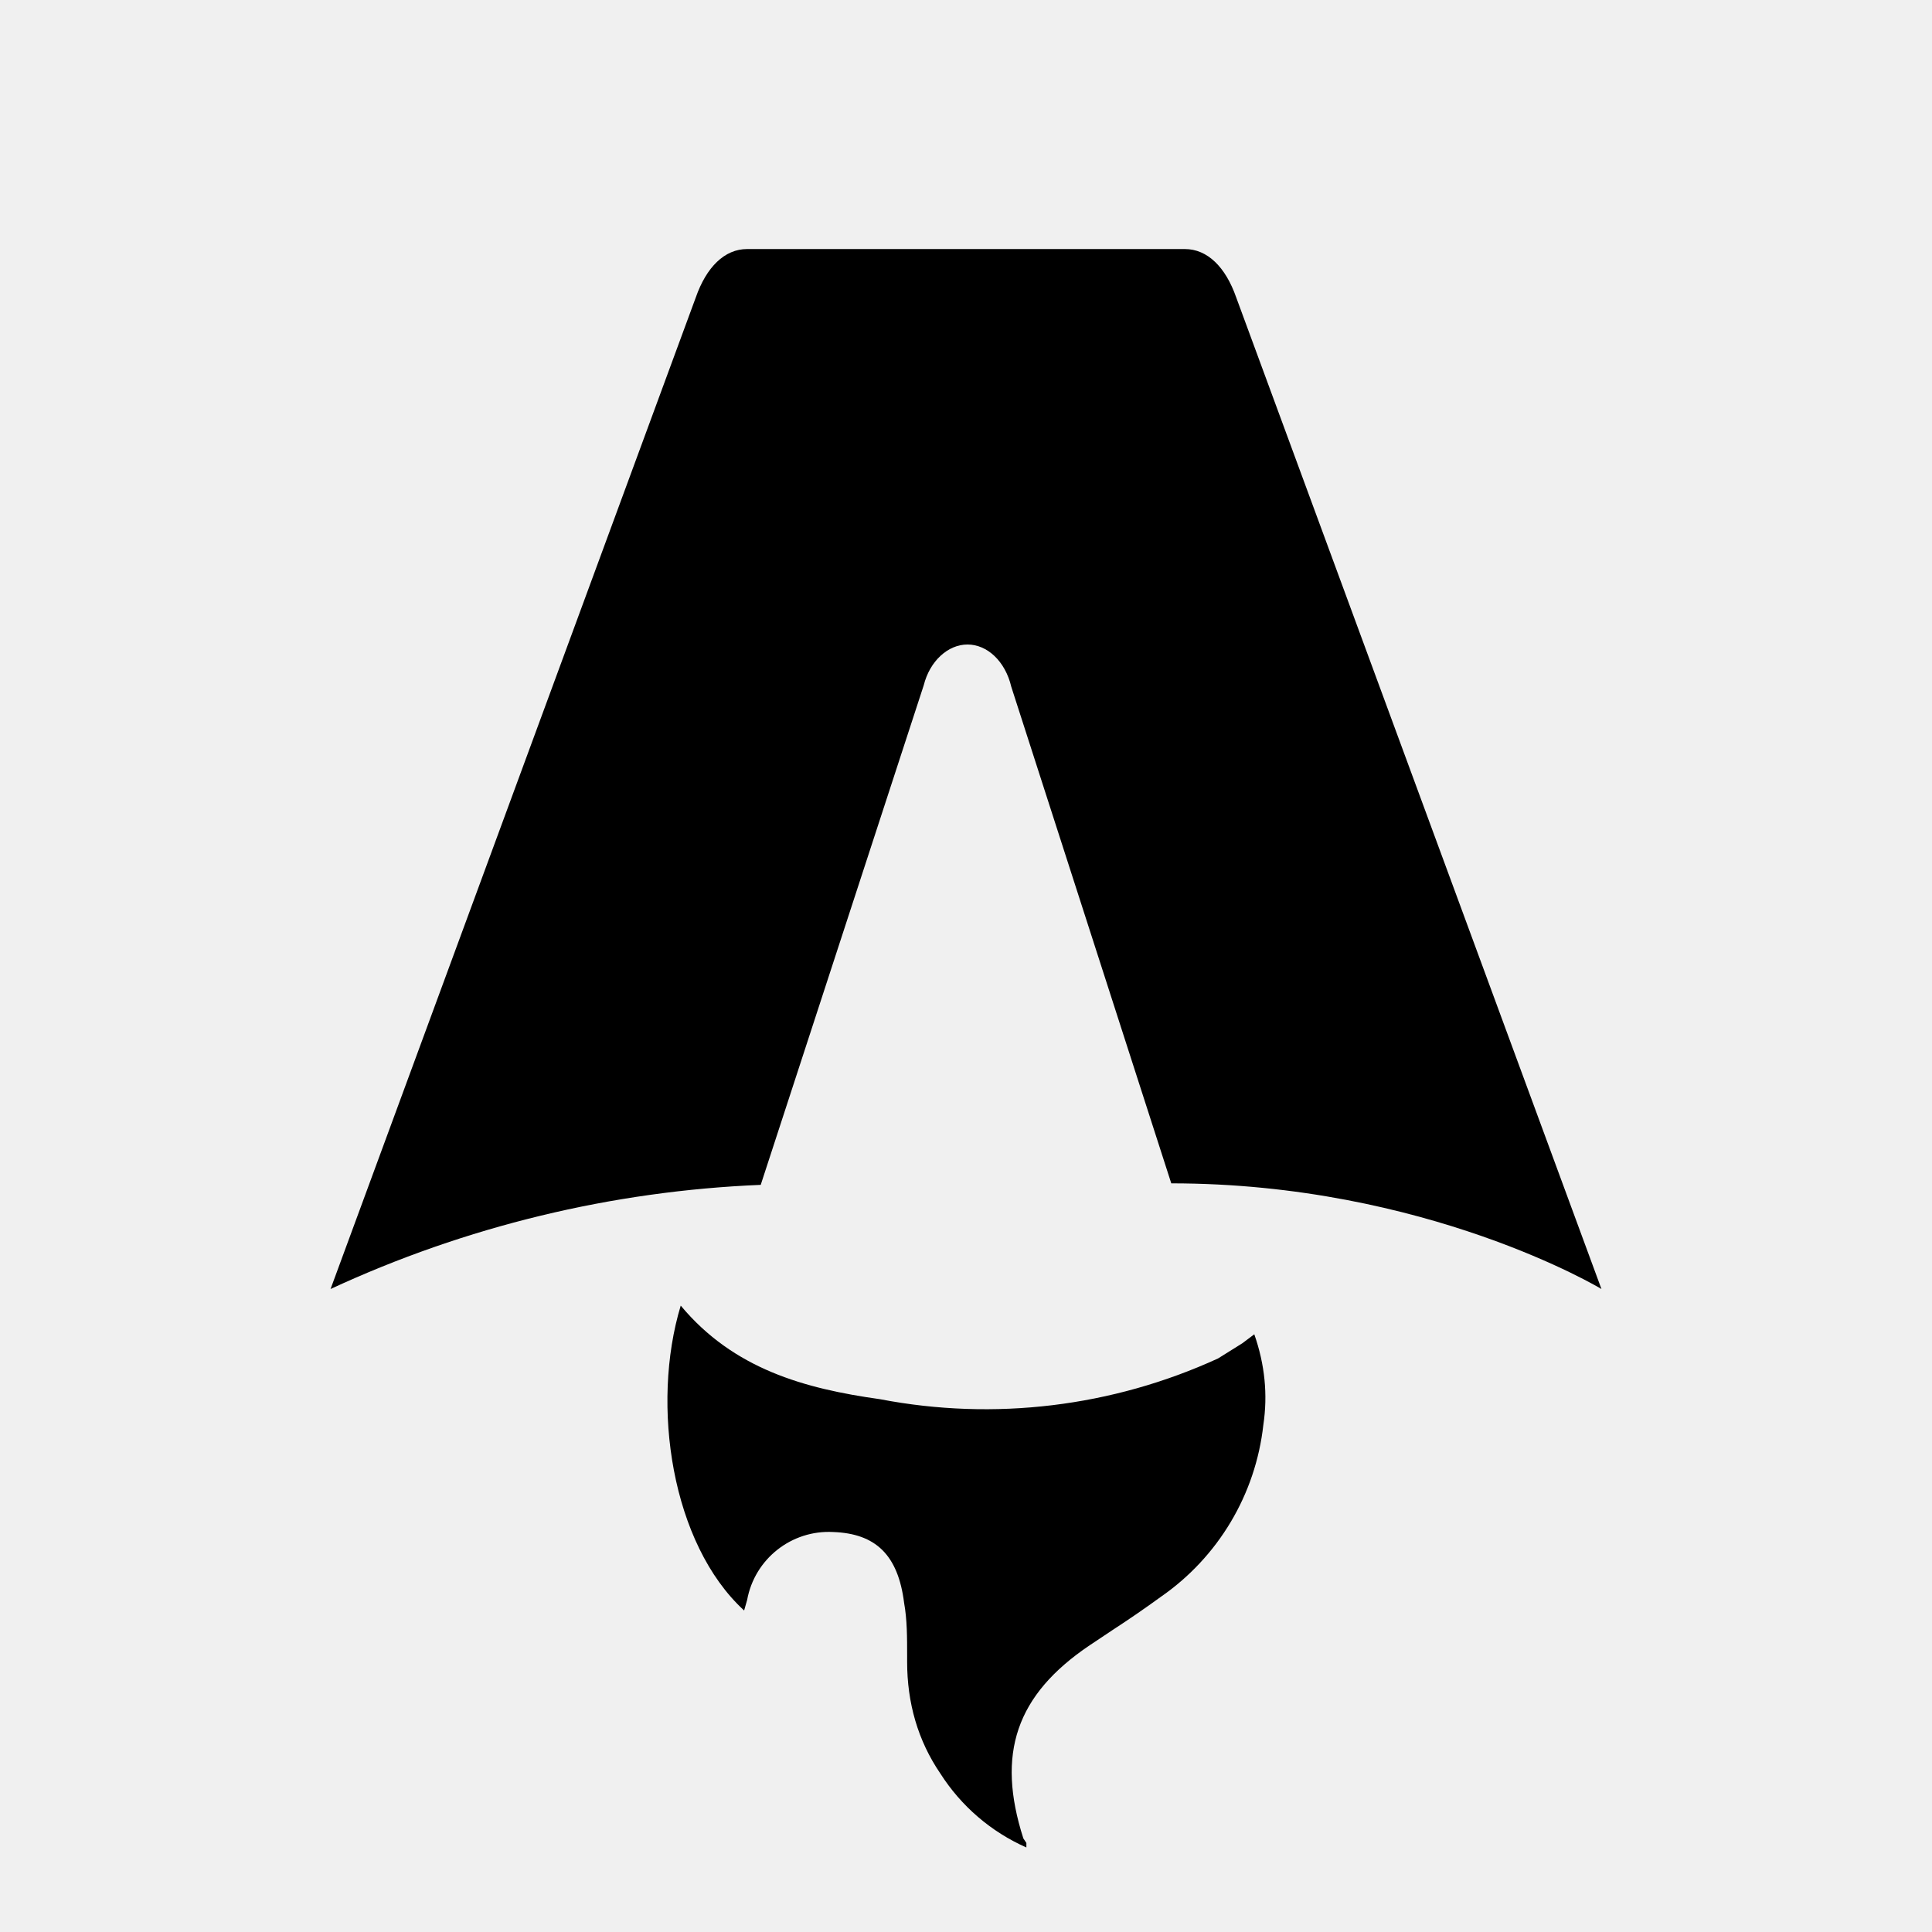
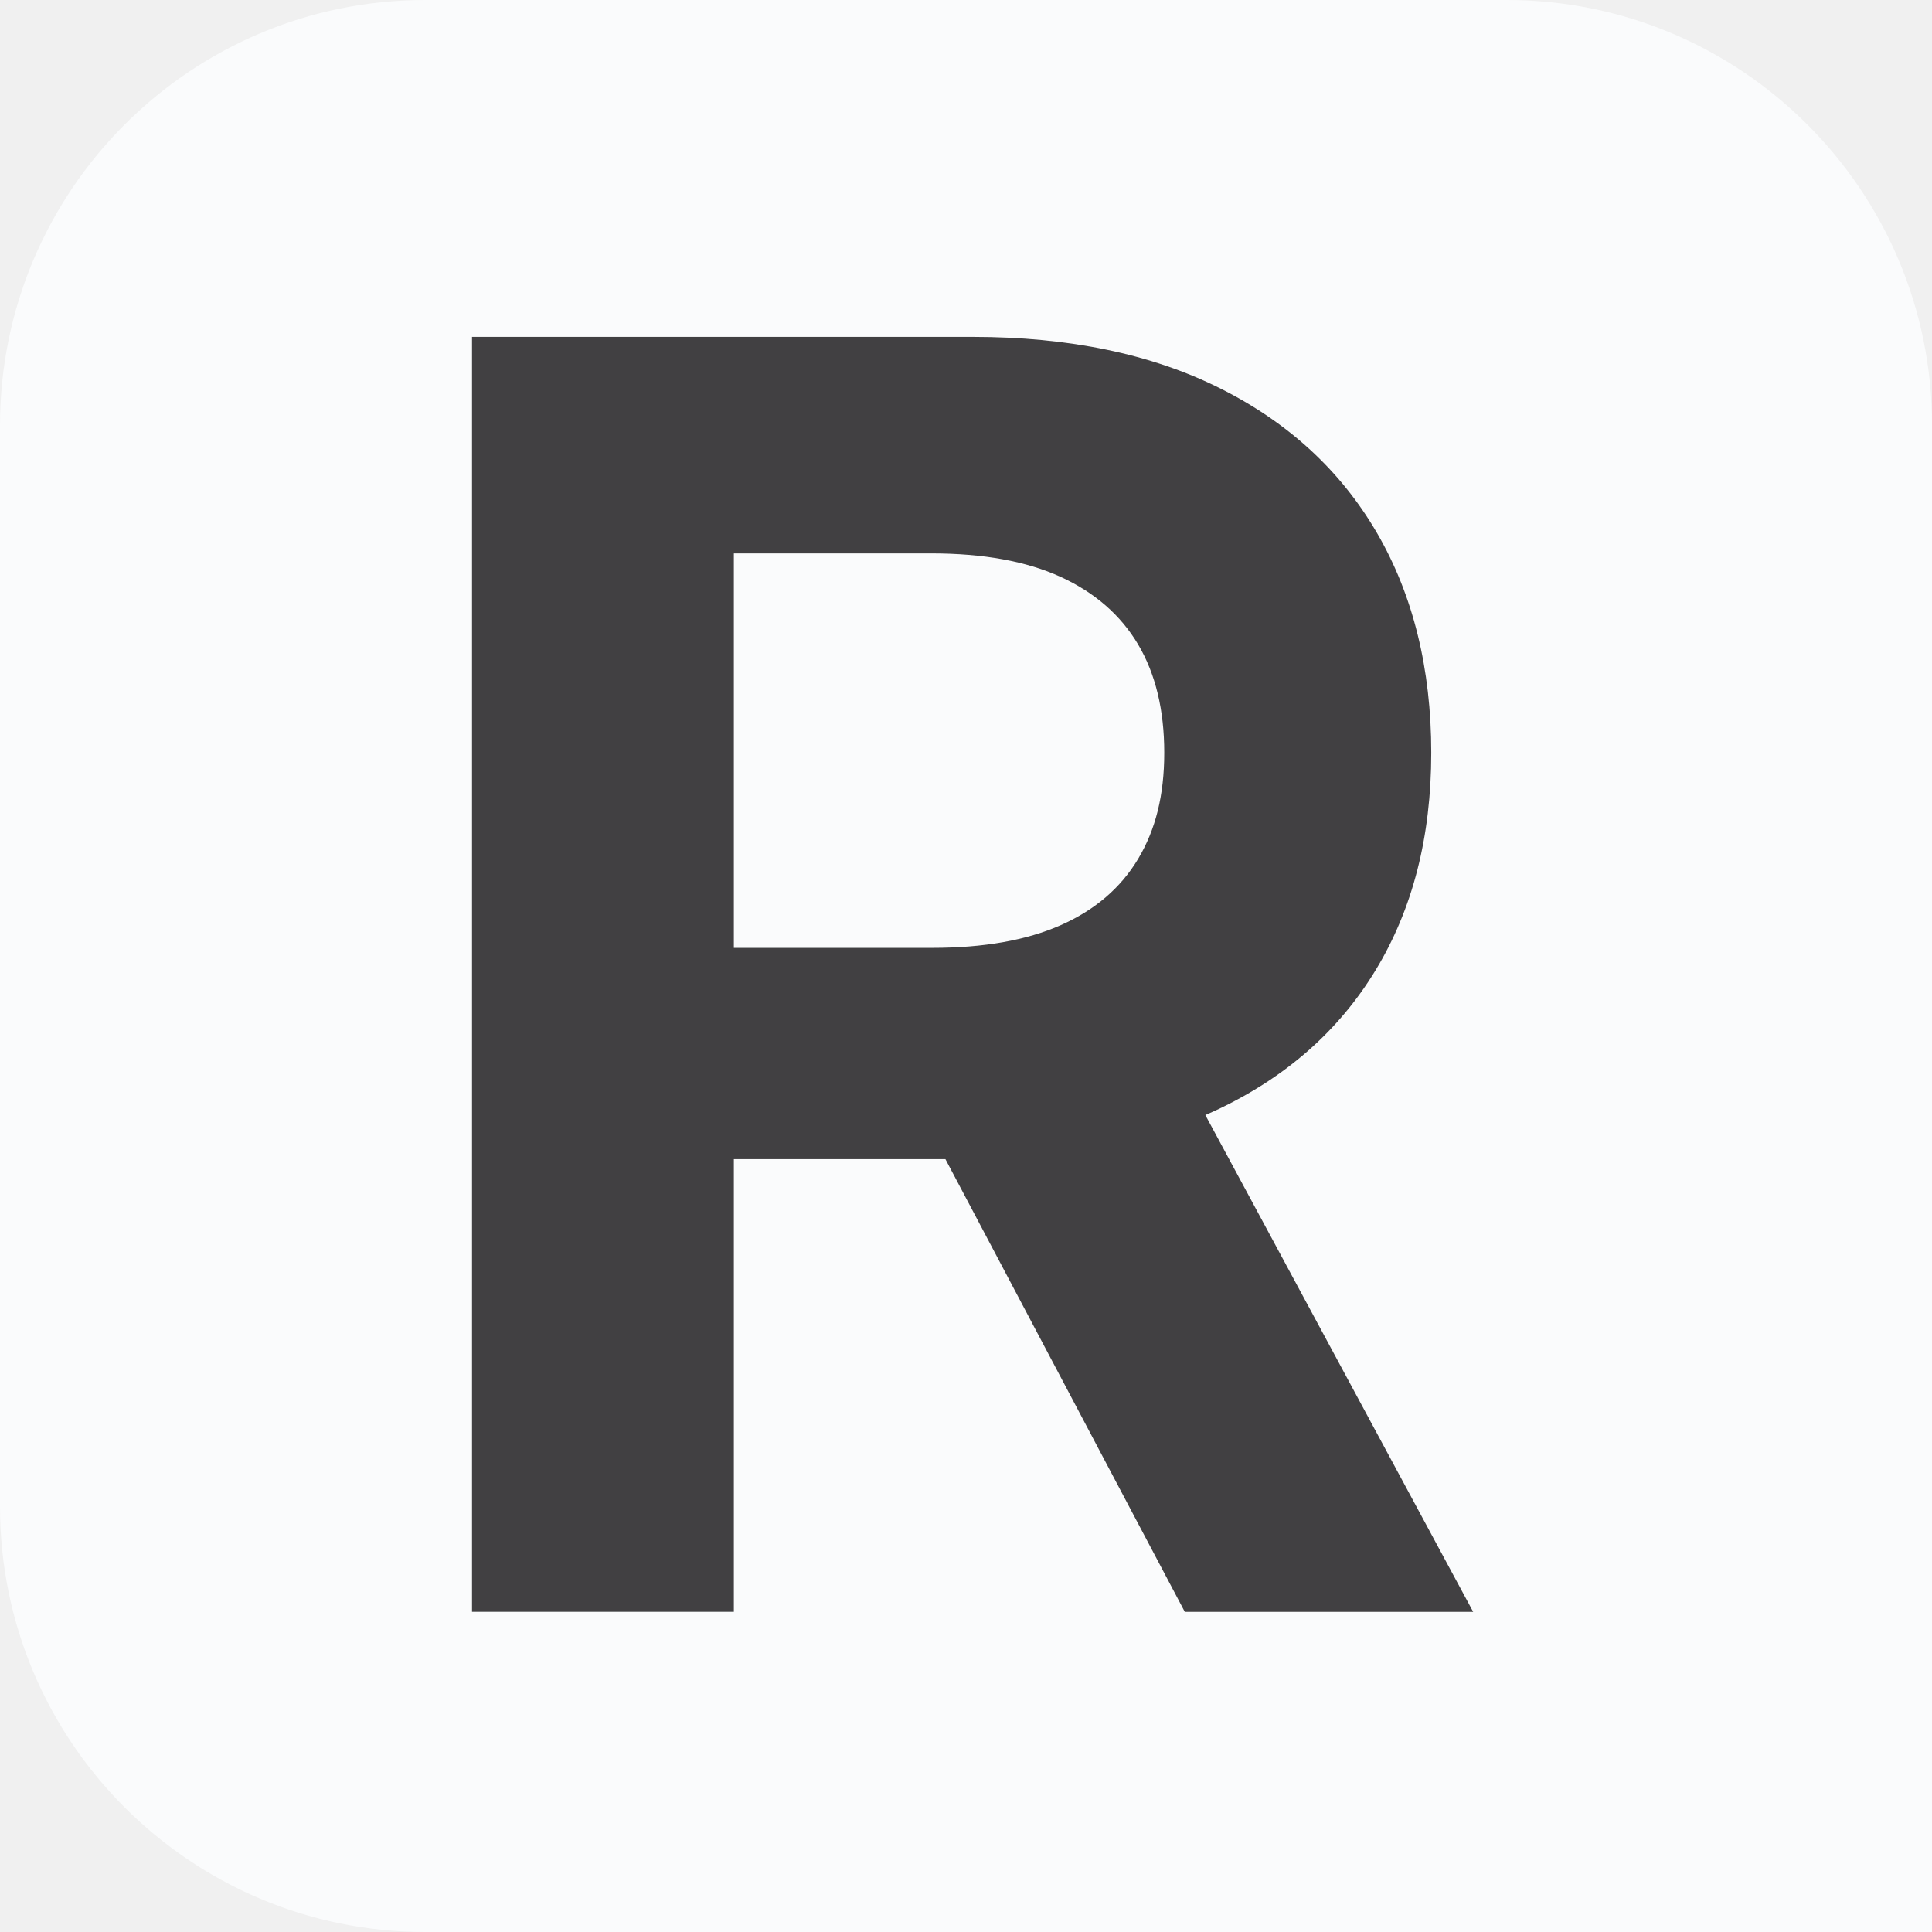
- <svg xmlns="http://www.w3.org/2000/svg" fill="none" viewBox="0 0 128 128">
-   <path d="M50.4 78.5a75.1 75.1 0 0 0-28.5 6.9l24.2-65.7c.7-2 1.9-3.2 3.4-3.2h29c1.5 0 2.7 1.2 3.4 3.2l24.2 65.7s-11.6-7-28.5-7L67 45.5c-.4-1.7-1.6-2.8-2.9-2.8-1.3 0-2.5 1.1-2.9 2.7L50.4 78.5Zm-1.1 28.2Zm-4.2-20.2c-2 6.6-.6 15.8 4.2 20.2a17.5 17.5 0 0 1 .2-.7 5.5 5.5 0 0 1 5.7-4.5c2.8.1 4.3 1.5 4.7 4.7.2 1.1.2 2.3.2 3.5v.4c0 2.7.7 5.2 2.2 7.4a13 13 0 0 0 5.7 4.9v-.3l-.2-.3c-1.8-5.6-.5-9.5 4.4-12.8l1.5-1a73 73 0 0 0 3.2-2.2 16 16 0 0 0 6.8-11.4c.3-2 .1-4-.6-6l-.8.6-1.6 1a37 37 0 0 1-22.4 2.7c-5-.7-9.7-2-13.2-6.2Z" />
-   <style>
-         path { fill: #000; }
-         @media (prefers-color-scheme: dark) {
-             path { fill: #FFF; }
-         }
-     </style>
+ <svg xmlns="http://www.w3.org/2000/svg" id="Layer_1" viewBox="0 0 512 512">
+   <defs>
+     <style>.cls-1{fill:#414042;}.cls-2{fill:#fafbfc;}</style>
+   </defs>
+   <path class="cls-2" d="M512,512H112.76c-62.27,0-112.76-50.48-112.76-112.76V112.76C0,50.48,50.48,0,112.76,0h286.49c62.27,0,112.76,50.48,112.76,112.76v399.24" />
+   <path class="cls-1" d="M313.99,427.16h76.42l-70.98-131.66c.92-.4,1.83-.8,2.73-1.22,18.44-8.62,32.58-21.01,42.4-37.19,9.82-16.17,14.74-35.37,14.74-57.6s-4.8-41.8-14.4-58.28c-9.6-16.48-23.47-29.25-41.61-38.32-18.14-9.07-39.99-13.61-65.53-13.61H125.09v337.87h69.39v-119.96h56.07l63.43,119.96ZM194.48,146.66h52.38c13.75,0,25.17,2.08,34.24,6.23,9.07,4.16,15.91,10.13,20.52,17.91,4.61,7.79,6.92,17.35,6.92,28.68s-2.31,20.41-6.92,28.12c-4.61,7.71-11.45,13.57-20.52,17.58-9.07,4.01-20.41,6.01-34.01,6.01h-52.61v-104.54Z" />
</svg>
